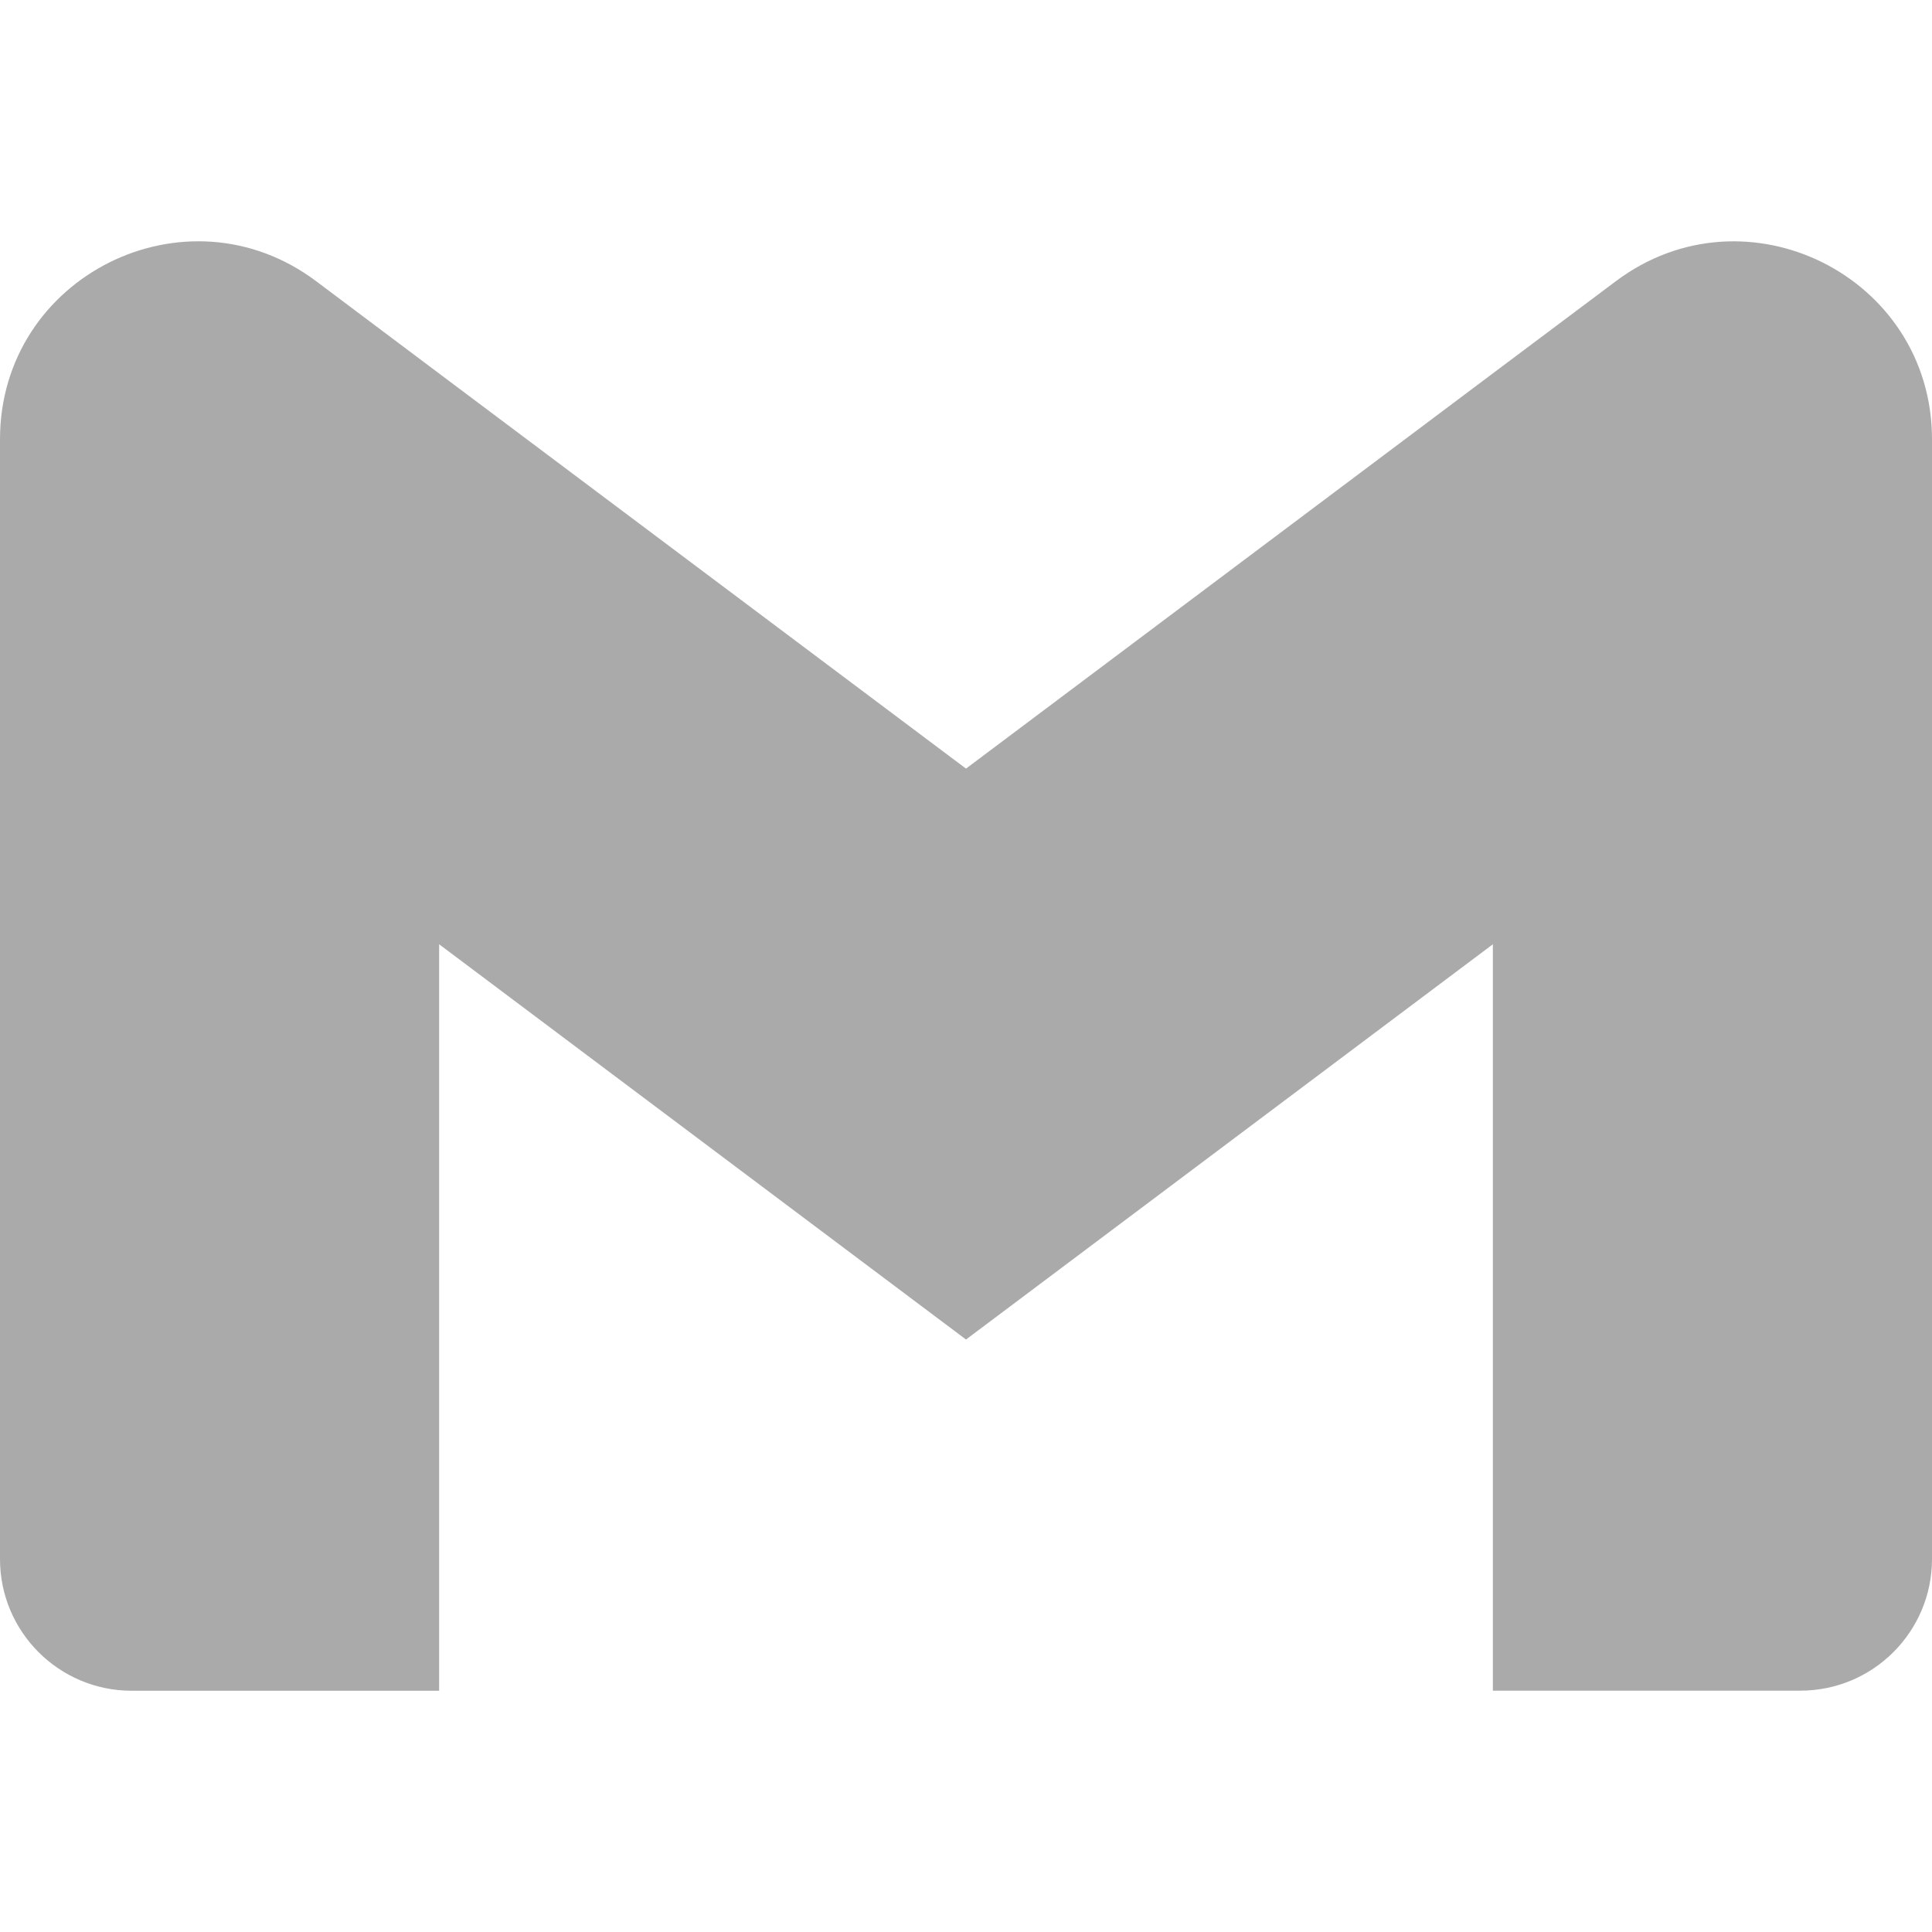
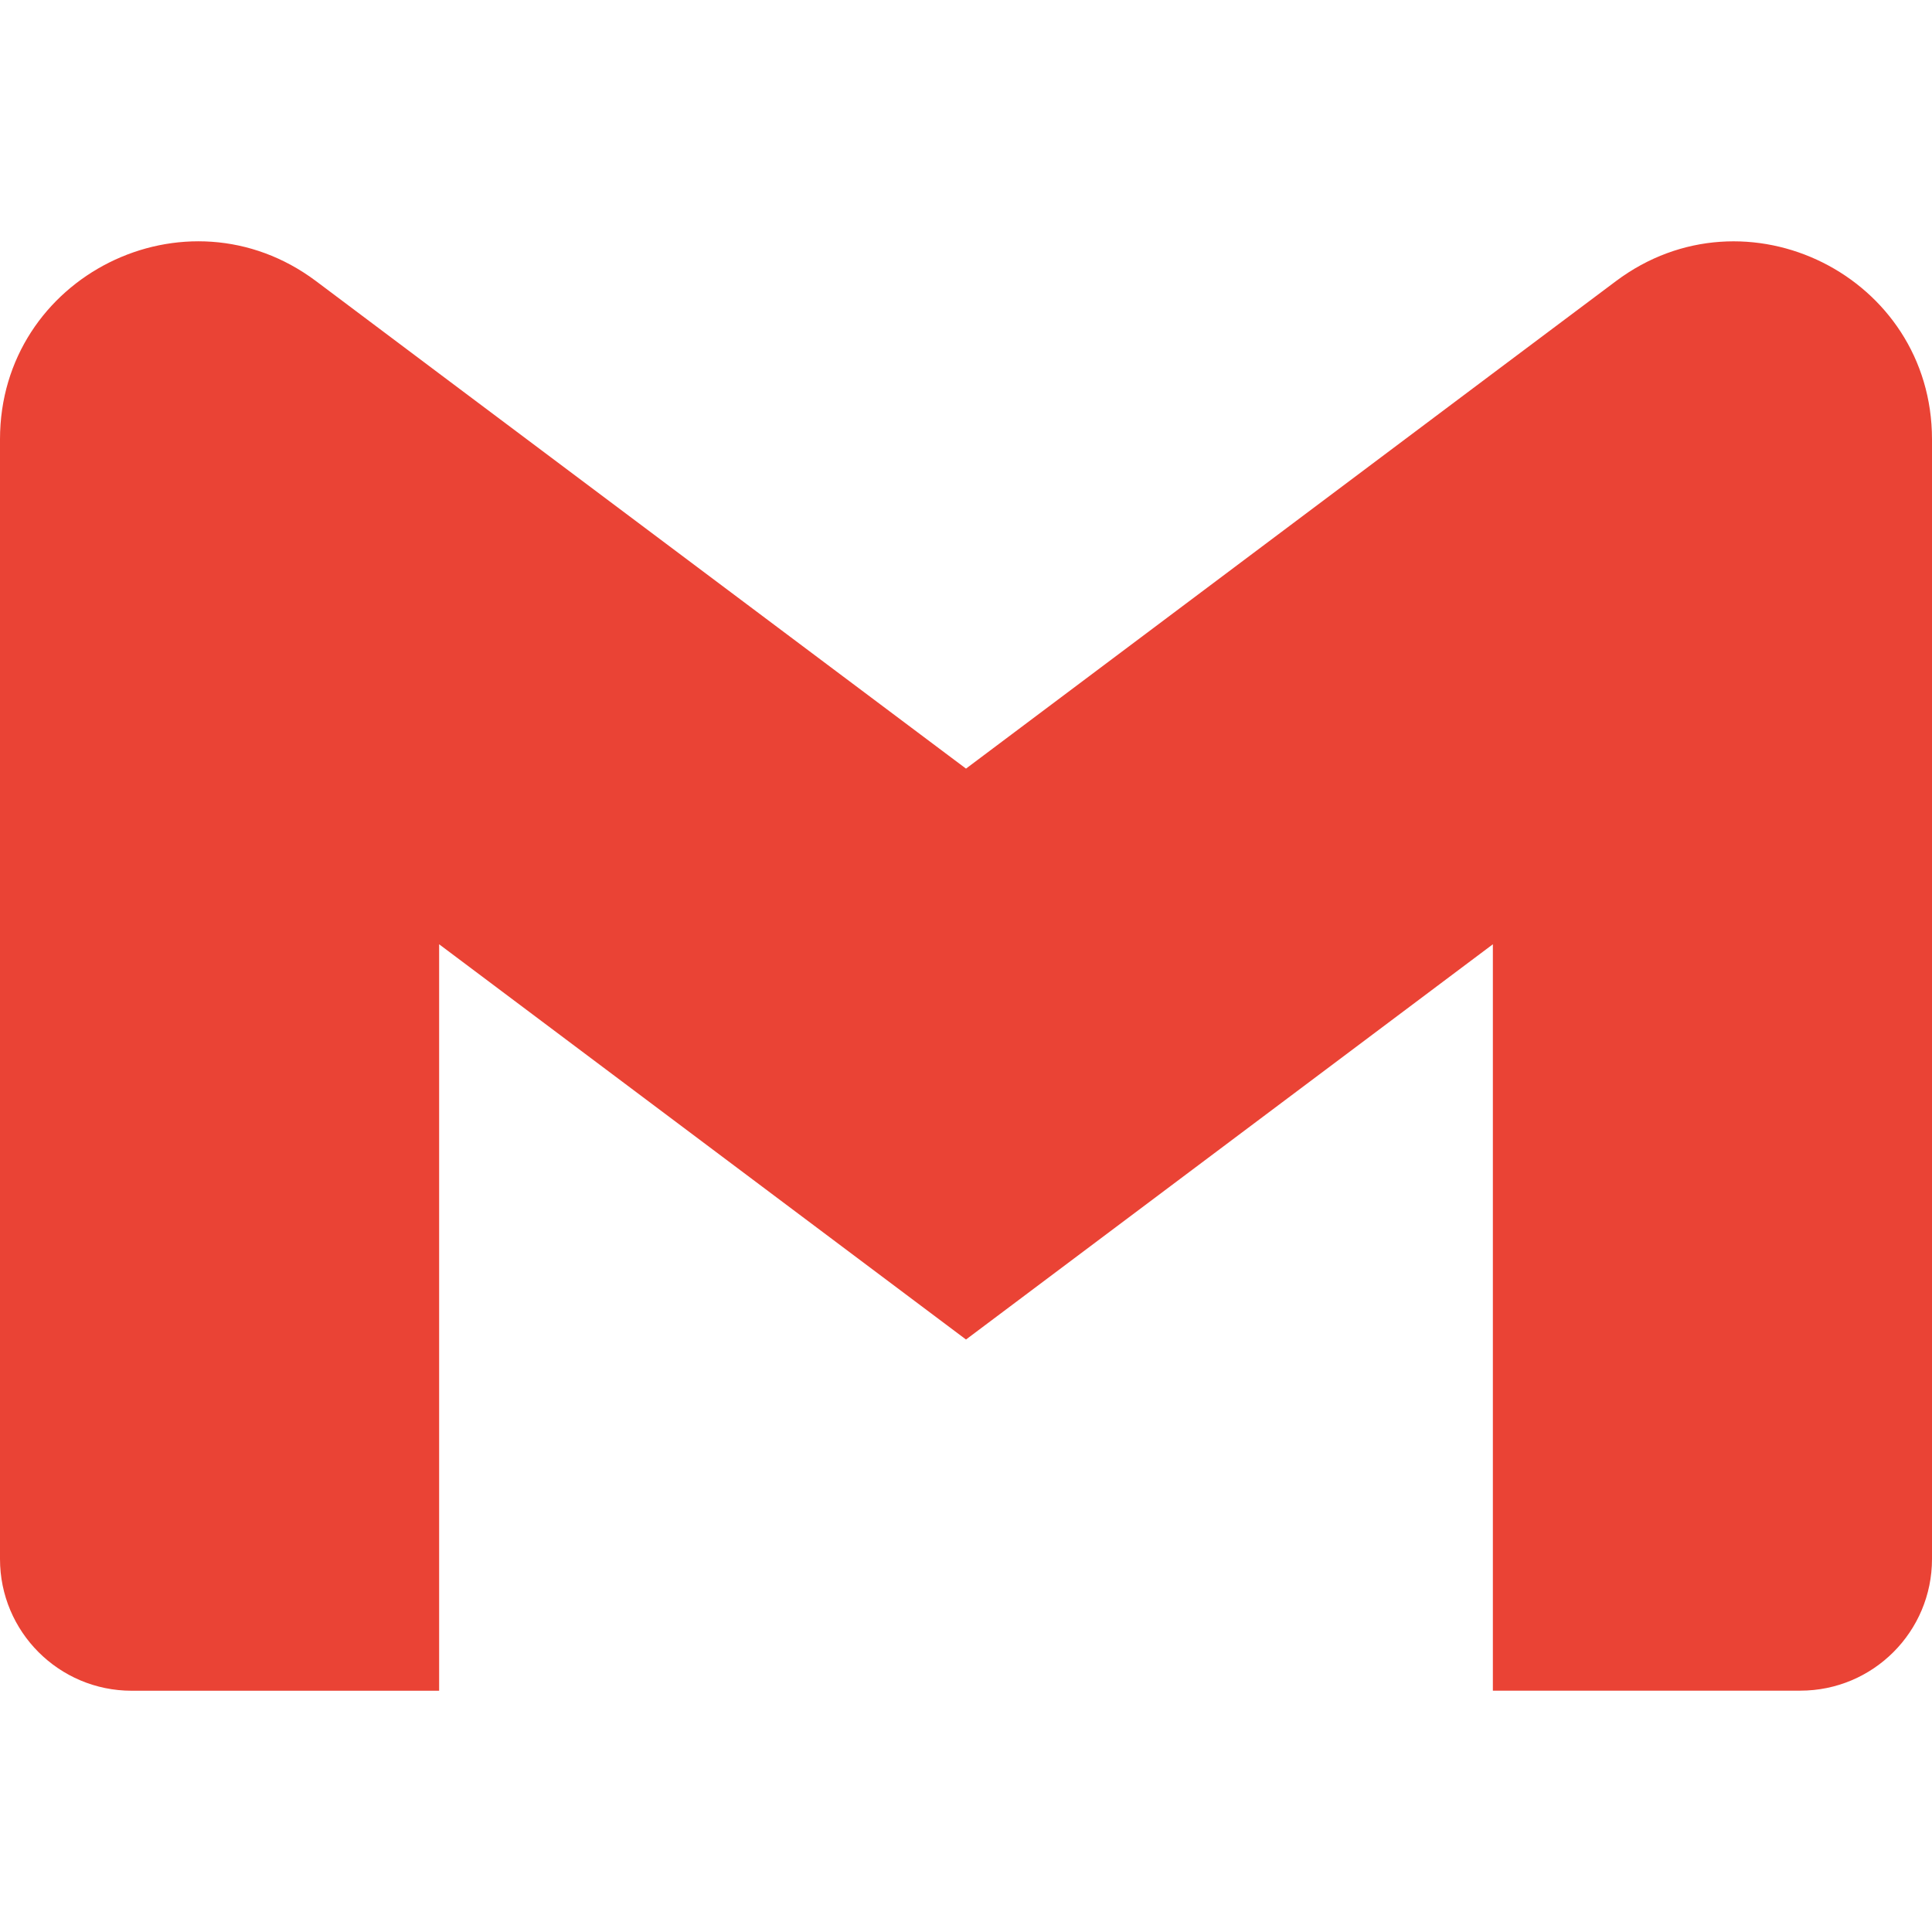
- <svg xmlns="http://www.w3.org/2000/svg" fill="#aaaaaa" role="img" viewBox="0 0 24 24">
+ <svg xmlns="http://www.w3.org/2000/svg" fill="#EA4335" role="img" viewBox="0 0 24 24">
  <path d="M24 5.457v13.909c0 .904-.732 1.636-1.636 1.636h-3.819V11.73L12 16.64l-6.545-4.91v9.273H1.636A1.636 1.636 0 0 1 0 19.366V5.457c0-2.023 2.309-3.178 3.927-1.964L5.455 4.64 12 9.548l6.545-4.91 1.528-1.145C21.69 2.28 24 3.434 24 5.457z" />
</svg>
